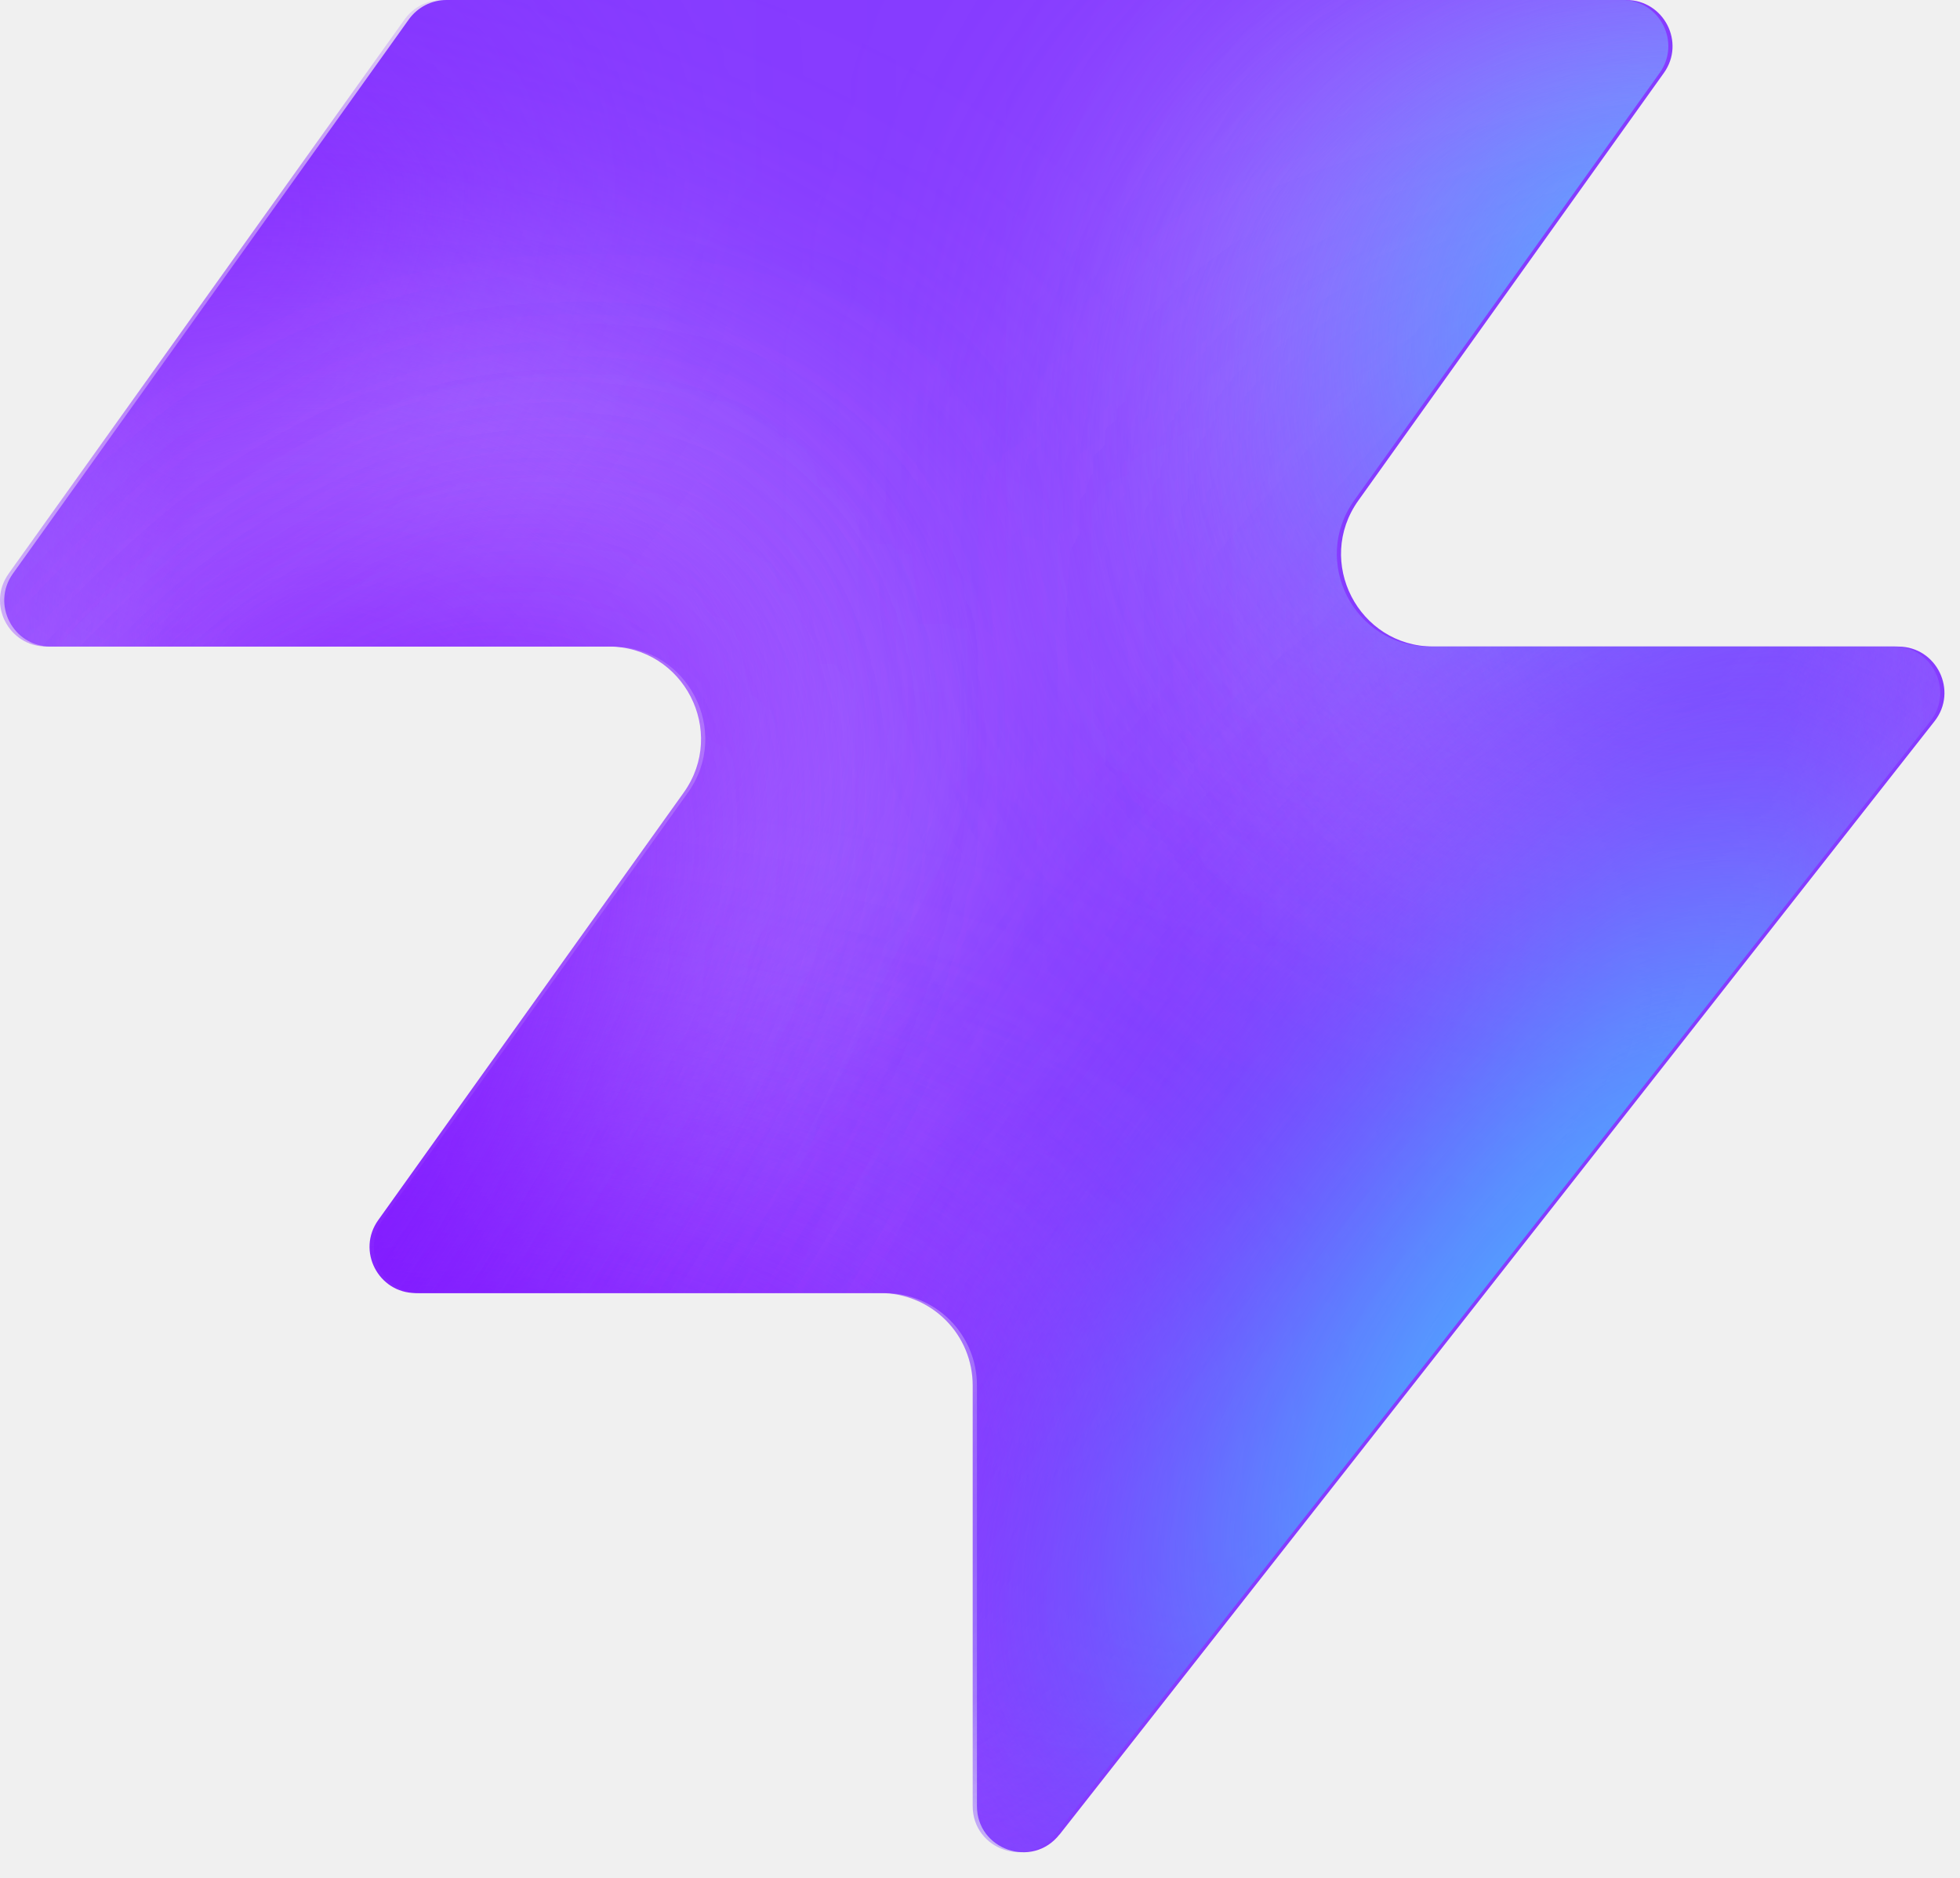
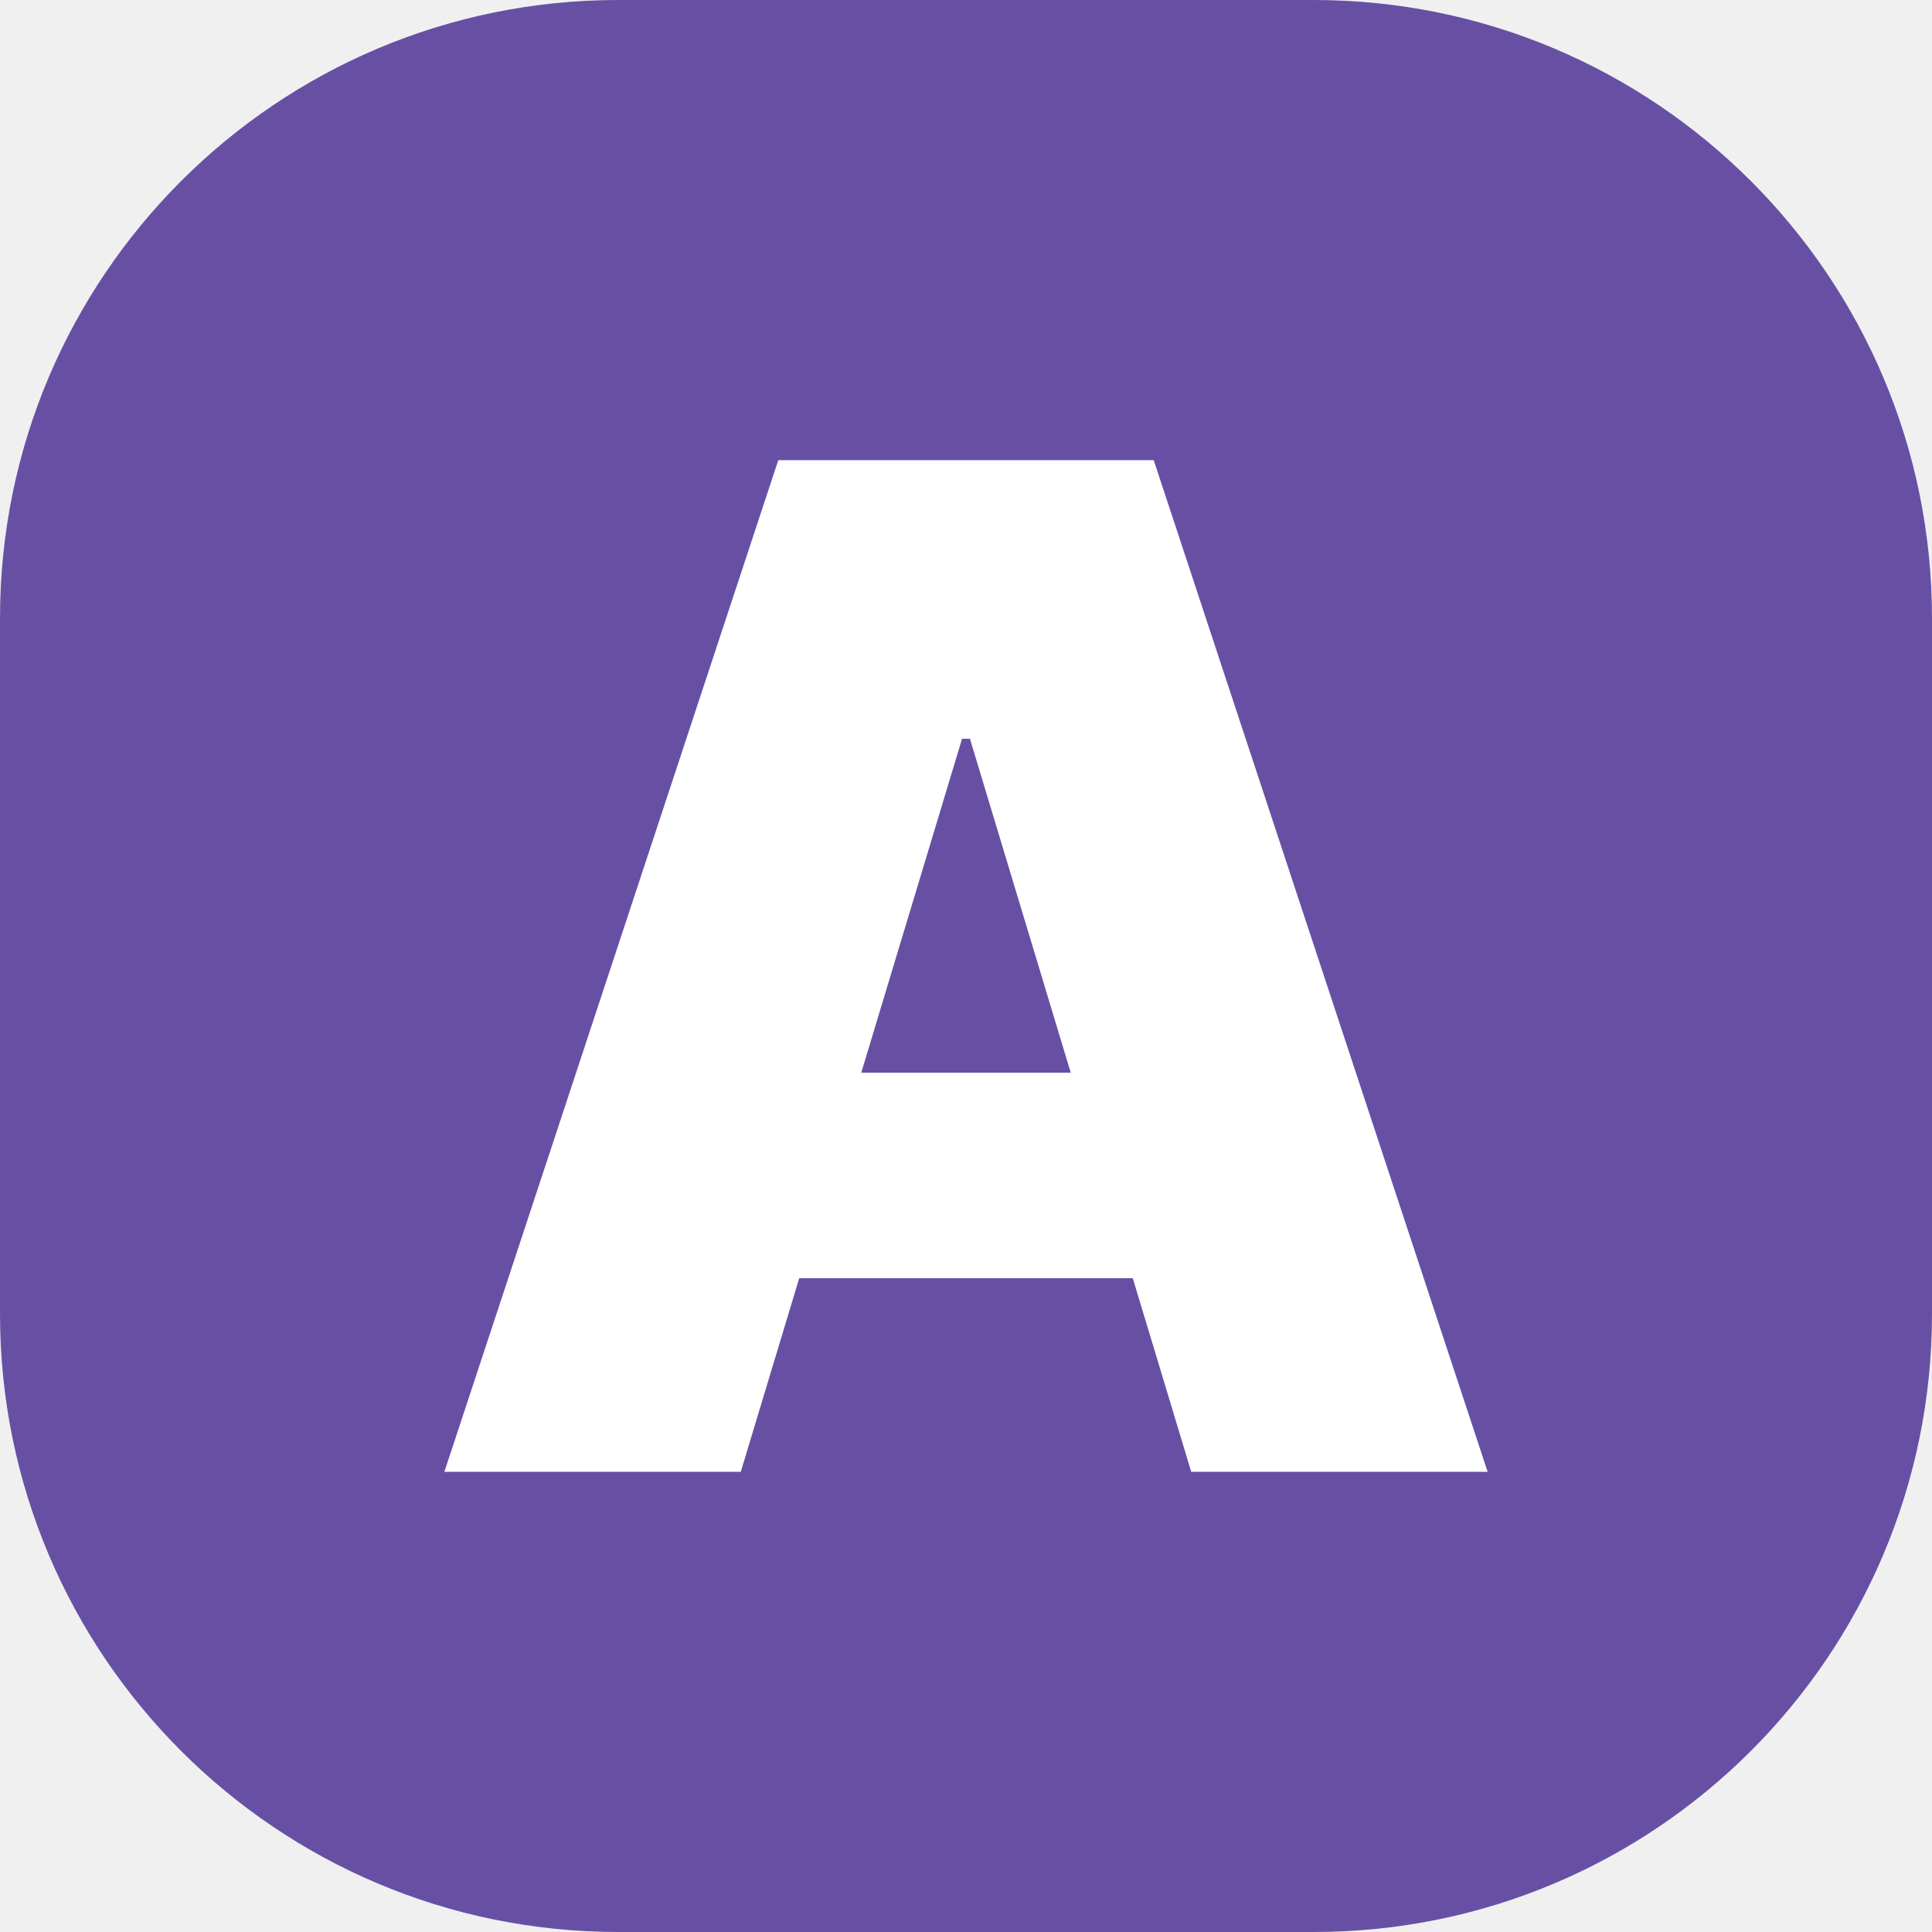
- <svg xmlns="http://www.w3.org/2000/svg" width="48" height="46" fill="none" viewBox="0 0 48 46">
-   <path fill="#863bff" d="M25.946 44.938c-.664.845-2.021.375-2.021-.698V33.937a2.26 2.26 0 0 0-2.262-2.262H10.287c-.92 0-1.456-1.04-.92-1.788l7.48-10.471c1.07-1.497 0-3.578-1.842-3.578H1.237c-.92 0-1.456-1.04-.92-1.788L10.013.474c.214-.297.556-.474.92-.474h28.894c.92 0 1.456 1.04.92 1.788l-7.48 10.471c-1.07 1.498 0 3.579 1.842 3.579h11.377c.943 0 1.473 1.088.89 1.83L25.947 44.94z" style="fill:#863bff;fill:color(display-p3 .525 .23 1);fill-opacity:1" />
-   <mask id="a" width="48" height="46" x="0" y="0" maskUnits="userSpaceOnUse" style="mask-type:alpha">
-     <path fill="#000" d="M25.842 44.938c-.664.844-2.021.375-2.021-.698V33.937a2.26 2.26 0 0 0-2.262-2.262H10.183c-.92 0-1.456-1.04-.92-1.788l7.48-10.471c1.07-1.498 0-3.579-1.842-3.579H1.133c-.92 0-1.456-1.04-.92-1.787L9.91.473c.214-.297.556-.474.92-.474h28.894c.92 0 1.456 1.04.92 1.788l-7.48 10.471c-1.07 1.498 0 3.578 1.842 3.578h11.377c.943 0 1.473 1.088.89 1.832L25.843 44.94z" style="fill:#000;fill-opacity:1" />
-   </mask>
-   <g mask="url(#a)">
-     <g filter="url(#b)">
-       <ellipse cx="5.508" cy="14.704" fill="#ede6ff" rx="5.508" ry="14.704" style="fill:#ede6ff;fill:color(display-p3 .927 .903 1);fill-opacity:1" transform="matrix(.00324 1 1 -.00324 -4.47 31.516)" />
-     </g>
-     <g filter="url(#c)">
-       <ellipse cx="10.399" cy="29.851" fill="#ede6ff" rx="10.399" ry="29.851" style="fill:#ede6ff;fill:color(display-p3 .927 .903 1);fill-opacity:1" transform="matrix(.00324 1 1 -.00324 -39.328 7.883)" />
-     </g>
-     <g filter="url(#d)">
-       <ellipse cx="5.508" cy="30.487" fill="#7e14ff" rx="5.508" ry="30.487" style="fill:#7e14ff;fill:color(display-p3 .492 .077 1);fill-opacity:1" transform="rotate(89.814 -25.913 -14.639)scale(1 -1)" />
-     </g>
-     <g filter="url(#e)">
-       <ellipse cx="5.508" cy="30.599" fill="#7e14ff" rx="5.508" ry="30.599" style="fill:#7e14ff;fill:color(display-p3 .492 .077 1);fill-opacity:1" transform="rotate(89.814 -32.644 -3.334)scale(1 -1)" />
-     </g>
-     <g filter="url(#f)">
-       <ellipse cx="5.508" cy="30.599" fill="#7e14ff" rx="5.508" ry="30.599" style="fill:#7e14ff;fill:color(display-p3 .492 .077 1);fill-opacity:1" transform="matrix(.00324 1 1 -.00324 -34.34 30.47)" />
-     </g>
-     <g filter="url(#g)">
-       <ellipse cx="14.072" cy="22.078" fill="#ede6ff" rx="14.072" ry="22.078" style="fill:#ede6ff;fill:color(display-p3 .927 .903 1);fill-opacity:1" transform="rotate(93.35 24.506 48.493)scale(-1 1)" />
-     </g>
-     <g filter="url(#h)">
-       <ellipse cx="3.47" cy="21.501" fill="#7e14ff" rx="3.47" ry="21.501" style="fill:#7e14ff;fill:color(display-p3 .492 .077 1);fill-opacity:1" transform="rotate(89.009 28.708 47.59)scale(-1 1)" />
-     </g>
-     <g filter="url(#i)">
-       <ellipse cx="3.47" cy="21.501" fill="#7e14ff" rx="3.47" ry="21.501" style="fill:#7e14ff;fill:color(display-p3 .492 .077 1);fill-opacity:1" transform="rotate(89.009 28.708 47.59)scale(-1 1)" />
-     </g>
-     <g filter="url(#j)">
-       <ellipse cx=".387" cy="8.972" fill="#7e14ff" rx="4.407" ry="29.108" style="fill:#7e14ff;fill:color(display-p3 .492 .077 1);fill-opacity:1" transform="rotate(39.51 .387 8.972)" />
-     </g>
-     <g filter="url(#k)">
-       <ellipse cx="47.523" cy="-6.092" fill="#7e14ff" rx="4.407" ry="29.108" style="fill:#7e14ff;fill:color(display-p3 .492 .077 1);fill-opacity:1" transform="rotate(37.892 47.523 -6.092)" />
-     </g>
-     <g filter="url(#l)">
-       <ellipse cx="41.412" cy="6.333" fill="#47bfff" rx="5.971" ry="9.665" style="fill:#47bfff;fill:color(display-p3 .28 .748 1);fill-opacity:1" transform="rotate(37.892 41.412 6.333)" />
-     </g>
-     <g filter="url(#m)">
-       <ellipse cx="-1.879" cy="38.332" fill="#7e14ff" rx="4.407" ry="29.108" style="fill:#7e14ff;fill:color(display-p3 .492 .077 1);fill-opacity:1" transform="rotate(37.892 -1.88 38.332)" />
-     </g>
-     <g filter="url(#n)">
-       <ellipse cx="-1.879" cy="38.332" fill="#7e14ff" rx="4.407" ry="29.108" style="fill:#7e14ff;fill:color(display-p3 .492 .077 1);fill-opacity:1" transform="rotate(37.892 -1.88 38.332)" />
-     </g>
-     <g filter="url(#o)">
-       <ellipse cx="35.651" cy="29.907" fill="#7e14ff" rx="4.407" ry="29.108" style="fill:#7e14ff;fill:color(display-p3 .492 .077 1);fill-opacity:1" transform="rotate(37.892 35.651 29.907)" />
-     </g>
-     <g filter="url(#p)">
-       <ellipse cx="38.418" cy="32.4" fill="#47bfff" rx="5.971" ry="15.297" style="fill:#47bfff;fill:color(display-p3 .28 .748 1);fill-opacity:1" transform="rotate(37.892 38.418 32.4)" />
-     </g>
-   </g>
-   <defs>
-     <filter id="b" width="60.045" height="41.654" x="-19.77" y="16.149" color-interpolation-filters="sRGB" filterUnits="userSpaceOnUse">
-       <feFlood flood-opacity="0" result="BackgroundImageFix" />
-       <feBlend in="SourceGraphic" in2="BackgroundImageFix" result="shape" />
-       <feGaussianBlur result="effect1_foregroundBlur_2002_17158" stdDeviation="7.659" />
-     </filter>
-     <filter id="c" width="90.34" height="51.437" x="-54.613" y="-7.533" color-interpolation-filters="sRGB" filterUnits="userSpaceOnUse">
-       <feFlood flood-opacity="0" result="BackgroundImageFix" />
-       <feBlend in="SourceGraphic" in2="BackgroundImageFix" result="shape" />
-       <feGaussianBlur result="effect1_foregroundBlur_2002_17158" stdDeviation="7.659" />
-     </filter>
-     <filter id="d" width="79.355" height="29.4" x="-49.64" y="2.03" color-interpolation-filters="sRGB" filterUnits="userSpaceOnUse">
-       <feFlood flood-opacity="0" result="BackgroundImageFix" />
-       <feBlend in="SourceGraphic" in2="BackgroundImageFix" result="shape" />
-       <feGaussianBlur result="effect1_foregroundBlur_2002_17158" stdDeviation="4.596" />
-     </filter>
-     <filter id="e" width="79.579" height="29.4" x="-45.045" y="20.029" color-interpolation-filters="sRGB" filterUnits="userSpaceOnUse">
-       <feFlood flood-opacity="0" result="BackgroundImageFix" />
-       <feBlend in="SourceGraphic" in2="BackgroundImageFix" result="shape" />
-       <feGaussianBlur result="effect1_foregroundBlur_2002_17158" stdDeviation="4.596" />
-     </filter>
-     <filter id="f" width="79.579" height="29.4" x="-43.513" y="21.178" color-interpolation-filters="sRGB" filterUnits="userSpaceOnUse">
-       <feFlood flood-opacity="0" result="BackgroundImageFix" />
-       <feBlend in="SourceGraphic" in2="BackgroundImageFix" result="shape" />
-       <feGaussianBlur result="effect1_foregroundBlur_2002_17158" stdDeviation="4.596" />
-     </filter>
-     <filter id="g" width="74.749" height="58.852" x="15.756" y="-17.901" color-interpolation-filters="sRGB" filterUnits="userSpaceOnUse">
-       <feFlood flood-opacity="0" result="BackgroundImageFix" />
-       <feBlend in="SourceGraphic" in2="BackgroundImageFix" result="shape" />
-       <feGaussianBlur result="effect1_foregroundBlur_2002_17158" stdDeviation="7.659" />
-     </filter>
-     <filter id="h" width="61.377" height="25.362" x="23.548" y="2.284" color-interpolation-filters="sRGB" filterUnits="userSpaceOnUse">
-       <feFlood flood-opacity="0" result="BackgroundImageFix" />
-       <feBlend in="SourceGraphic" in2="BackgroundImageFix" result="shape" />
-       <feGaussianBlur result="effect1_foregroundBlur_2002_17158" stdDeviation="4.596" />
-     </filter>
-     <filter id="i" width="61.377" height="25.362" x="23.548" y="2.284" color-interpolation-filters="sRGB" filterUnits="userSpaceOnUse">
-       <feFlood flood-opacity="0" result="BackgroundImageFix" />
-       <feBlend in="SourceGraphic" in2="BackgroundImageFix" result="shape" />
-       <feGaussianBlur result="effect1_foregroundBlur_2002_17158" stdDeviation="4.596" />
-     </filter>
-     <filter id="j" width="56.045" height="63.649" x="-27.636" y="-22.853" color-interpolation-filters="sRGB" filterUnits="userSpaceOnUse">
-       <feFlood flood-opacity="0" result="BackgroundImageFix" />
-       <feBlend in="SourceGraphic" in2="BackgroundImageFix" result="shape" />
-       <feGaussianBlur result="effect1_foregroundBlur_2002_17158" stdDeviation="4.596" />
-     </filter>
-     <filter id="k" width="54.814" height="64.646" x="20.116" y="-38.415" color-interpolation-filters="sRGB" filterUnits="userSpaceOnUse">
-       <feFlood flood-opacity="0" result="BackgroundImageFix" />
-       <feBlend in="SourceGraphic" in2="BackgroundImageFix" result="shape" />
-       <feGaussianBlur result="effect1_foregroundBlur_2002_17158" stdDeviation="4.596" />
-     </filter>
-     <filter id="l" width="33.541" height="35.313" x="24.641" y="-11.323" color-interpolation-filters="sRGB" filterUnits="userSpaceOnUse">
-       <feFlood flood-opacity="0" result="BackgroundImageFix" />
-       <feBlend in="SourceGraphic" in2="BackgroundImageFix" result="shape" />
-       <feGaussianBlur result="effect1_foregroundBlur_2002_17158" stdDeviation="4.596" />
-     </filter>
-     <filter id="m" width="54.814" height="64.646" x="-29.286" y="6.009" color-interpolation-filters="sRGB" filterUnits="userSpaceOnUse">
-       <feFlood flood-opacity="0" result="BackgroundImageFix" />
-       <feBlend in="SourceGraphic" in2="BackgroundImageFix" result="shape" />
-       <feGaussianBlur result="effect1_foregroundBlur_2002_17158" stdDeviation="4.596" />
-     </filter>
-     <filter id="n" width="54.814" height="64.646" x="-29.286" y="6.009" color-interpolation-filters="sRGB" filterUnits="userSpaceOnUse">
-       <feFlood flood-opacity="0" result="BackgroundImageFix" />
-       <feBlend in="SourceGraphic" in2="BackgroundImageFix" result="shape" />
-       <feGaussianBlur result="effect1_foregroundBlur_2002_17158" stdDeviation="4.596" />
-     </filter>
-     <filter id="o" width="54.814" height="64.646" x="8.244" y="-2.416" color-interpolation-filters="sRGB" filterUnits="userSpaceOnUse">
-       <feFlood flood-opacity="0" result="BackgroundImageFix" />
-       <feBlend in="SourceGraphic" in2="BackgroundImageFix" result="shape" />
-       <feGaussianBlur result="effect1_foregroundBlur_2002_17158" stdDeviation="4.596" />
-     </filter>
-     <filter id="p" width="39.409" height="43.623" x="18.713" y="10.588" color-interpolation-filters="sRGB" filterUnits="userSpaceOnUse">
-       <feFlood flood-opacity="0" result="BackgroundImageFix" />
-       <feBlend in="SourceGraphic" in2="BackgroundImageFix" result="shape" />
-       <feGaussianBlur result="effect1_foregroundBlur_2002_17158" stdDeviation="4.596" />
-     </filter>
-   </defs>
+ <svg xmlns="http://www.w3.org/2000/svg" width="50" height="50" viewBox="0 0 50 50" fill="none">
+   <rect width="50" height="50" rx="16" fill="#6750A4" />
+   <path d="M19.171 38.091H11.5L20.142 11.909H29.858L38.5 38.091H30.829L25.102 19.119H24.898L19.171 38.091ZM17.739 27.761H32.159V33.08H17.739V27.761Z" fill="white" />
</svg>
